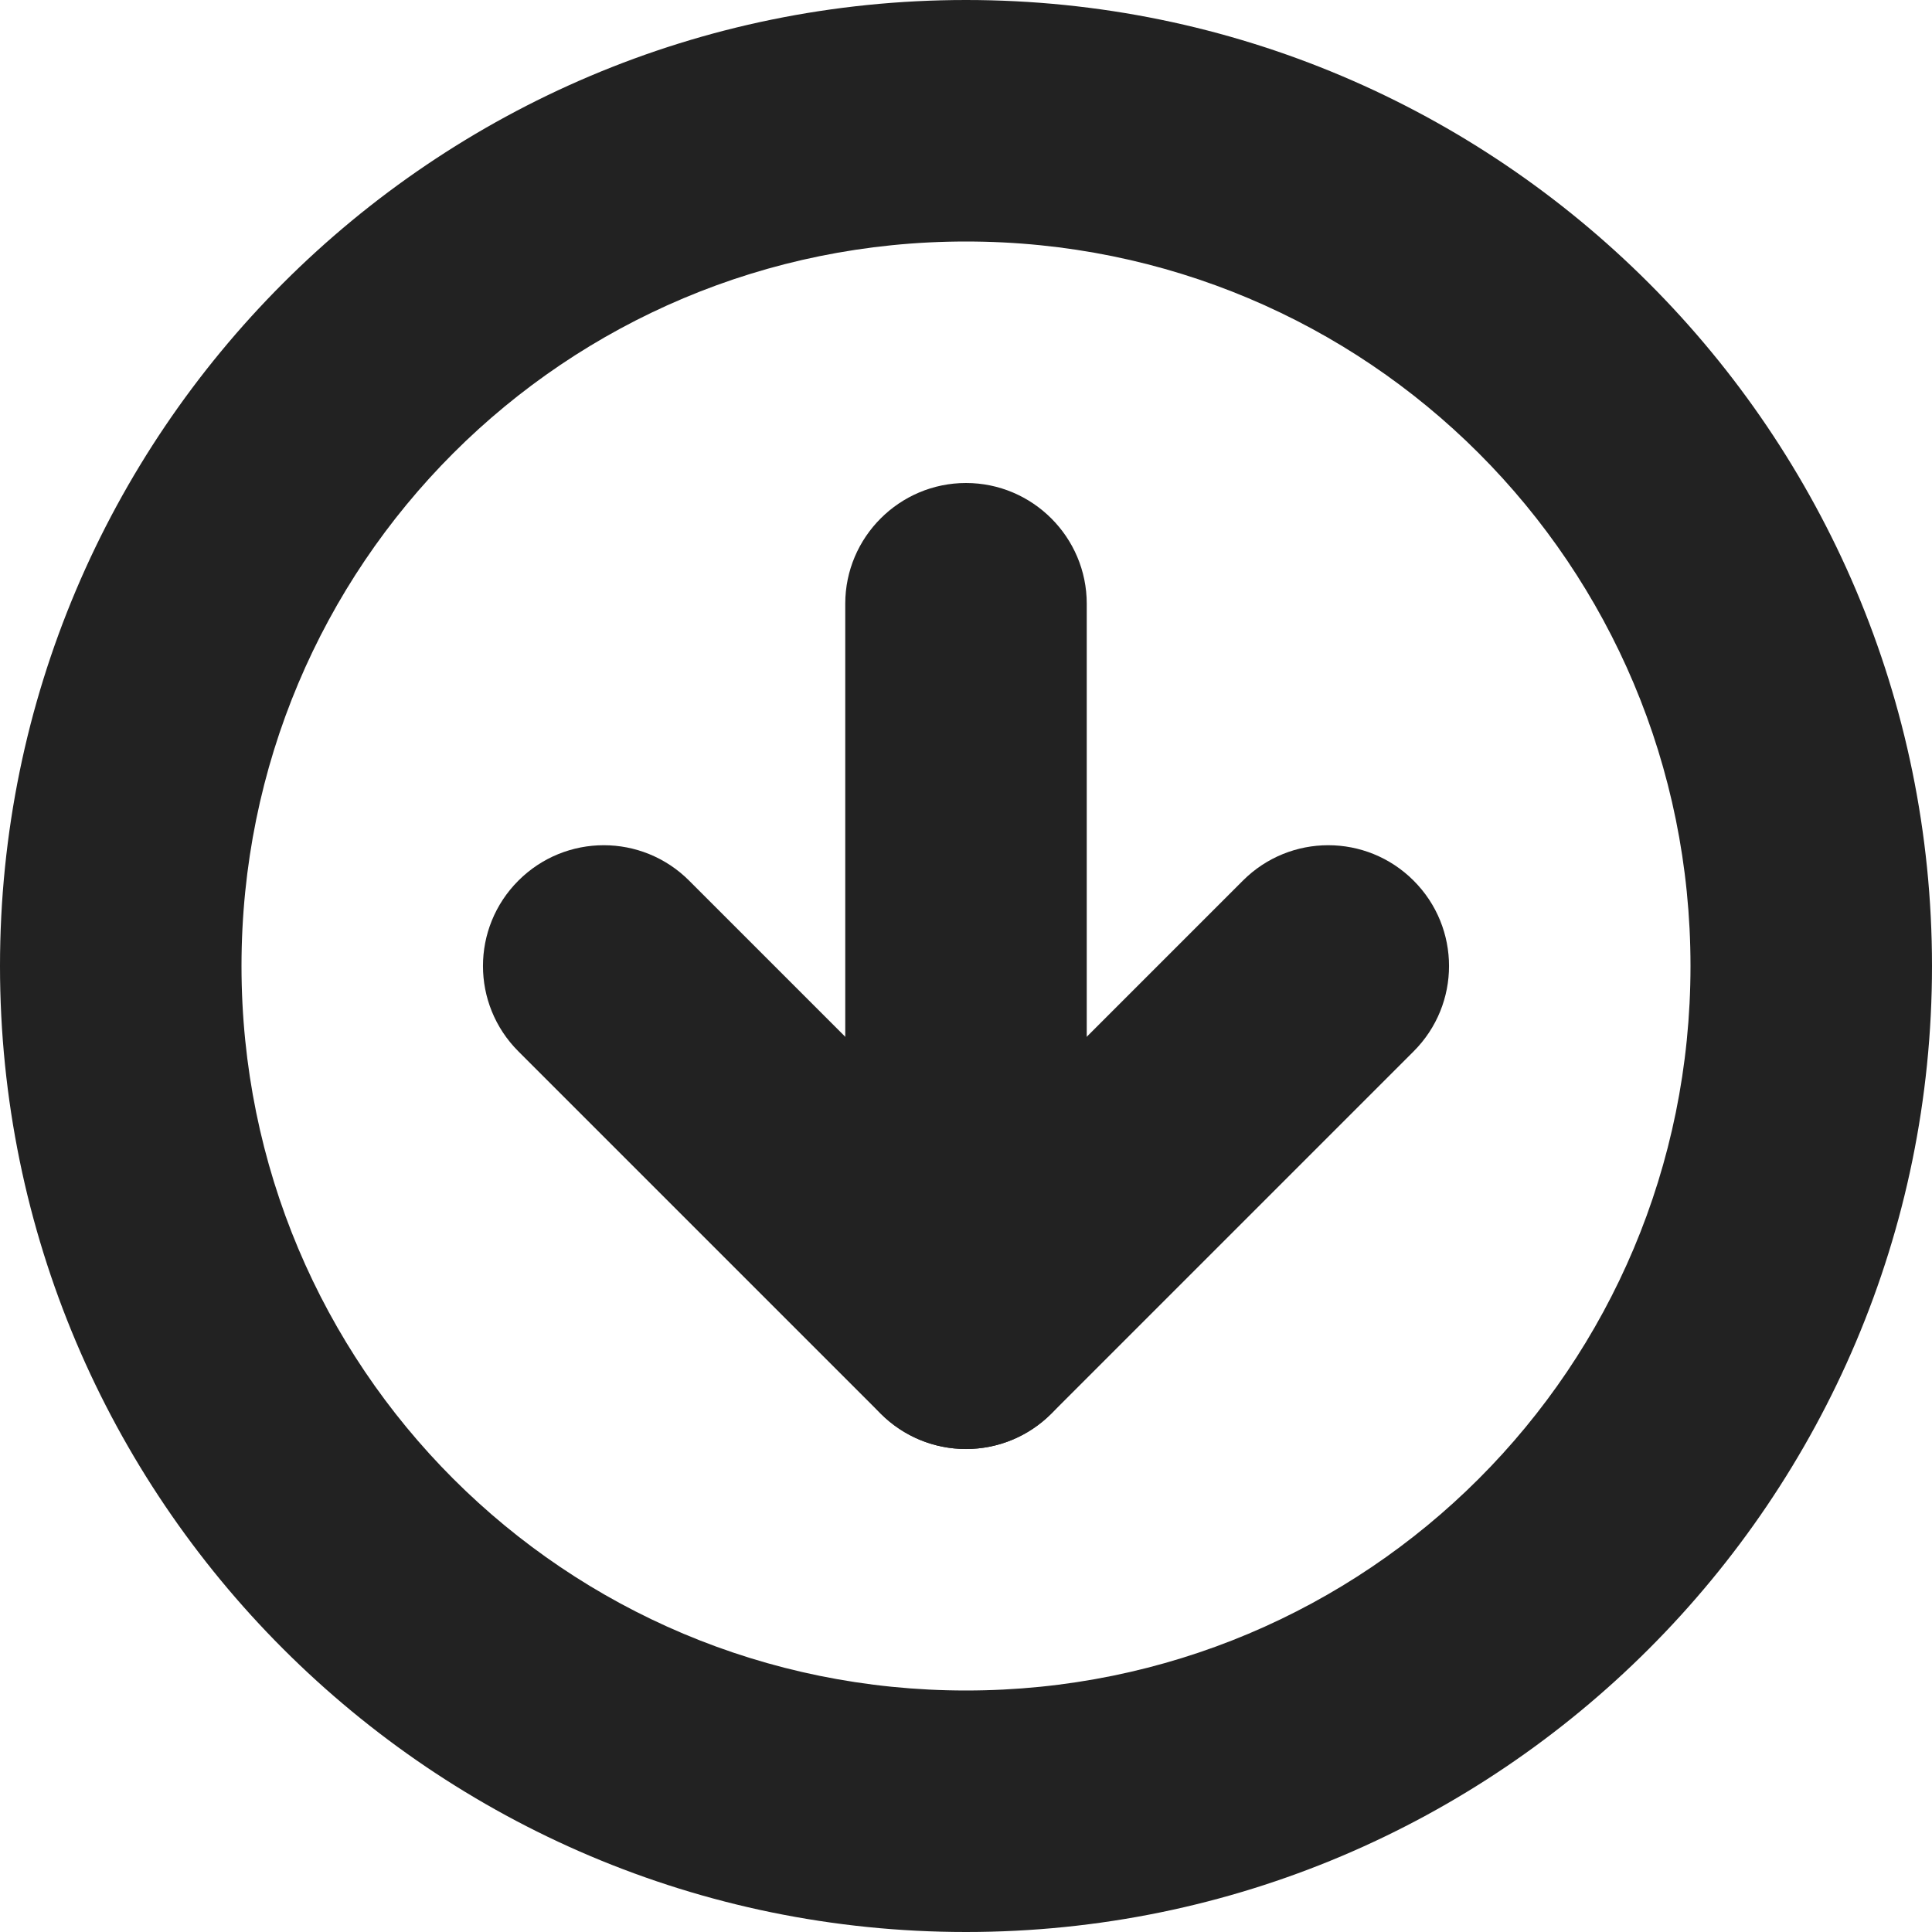
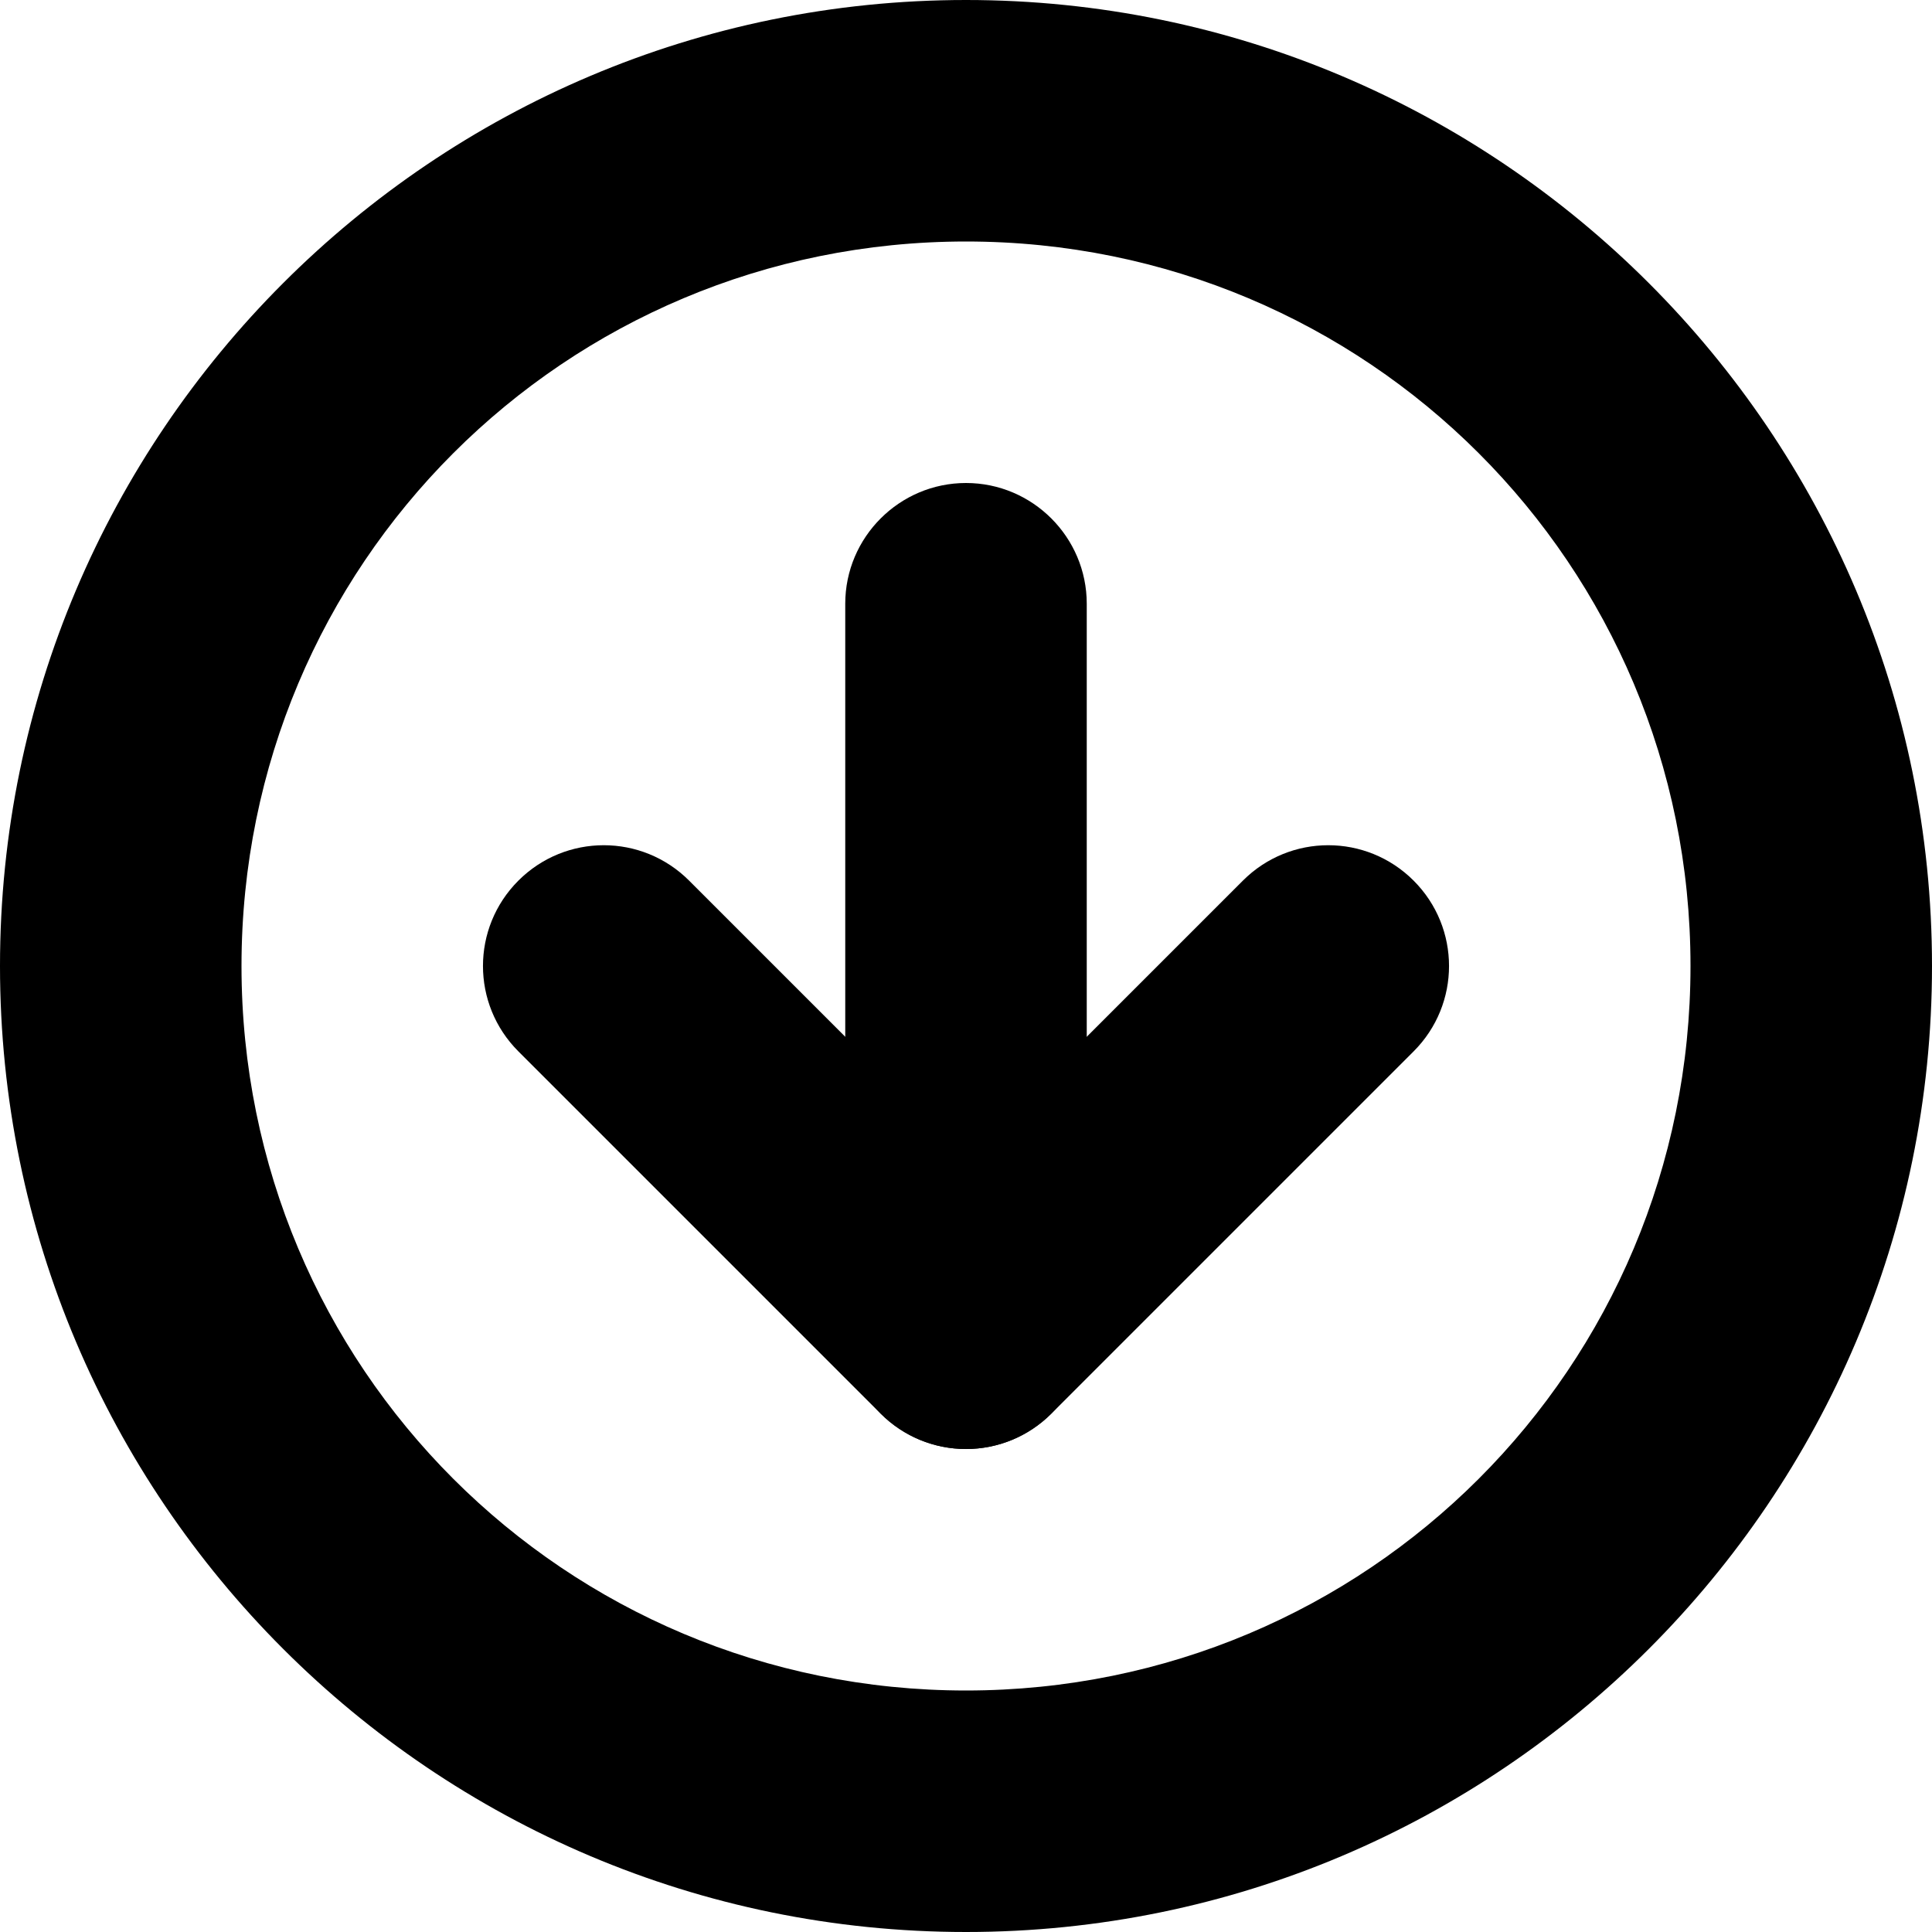
<svg xmlns="http://www.w3.org/2000/svg" height="16px" viewBox="0 0 16 16" width="16px">
-   <g fill="#222222">
+   <g fill="currentColor">
    <path d="m 10.293 7.293 l -3 3 h 1.414 l -3 -3 c -0.391 -0.391 -1.023 -0.391 -1.414 0 s -0.391 1.023 0 1.414 l 3 3 c 0.391 0.391 1.023 0.391 1.414 0 l 3 -3 c 0.391 -0.391 0.391 -1.023 0 -1.414 s -1.023 -0.391 -1.414 0 z m 0 0" />
    <path d="m 9 11 v -6 c 0 -0.551 -0.449 -1 -1 -1 s -1 0.449 -1 1 v 6 c 0 0.551 0.449 1 1 1 s 1 -0.449 1 -1 z m 0 0" />
    <path d="m 2 8 c 0 -3.324 2.676 -6 6 -6 s 6 2.676 6 6 s -2.676 6 -6 6 s -6 -2.676 -6 -6 z m 14 0 c 0 -4.414 -3.586 -8 -8 -8 s -8 3.586 -8 8 s 3.586 8 8 8 s 8 -3.586 8 -8 z m 0 0" />
  </g>
</svg>
